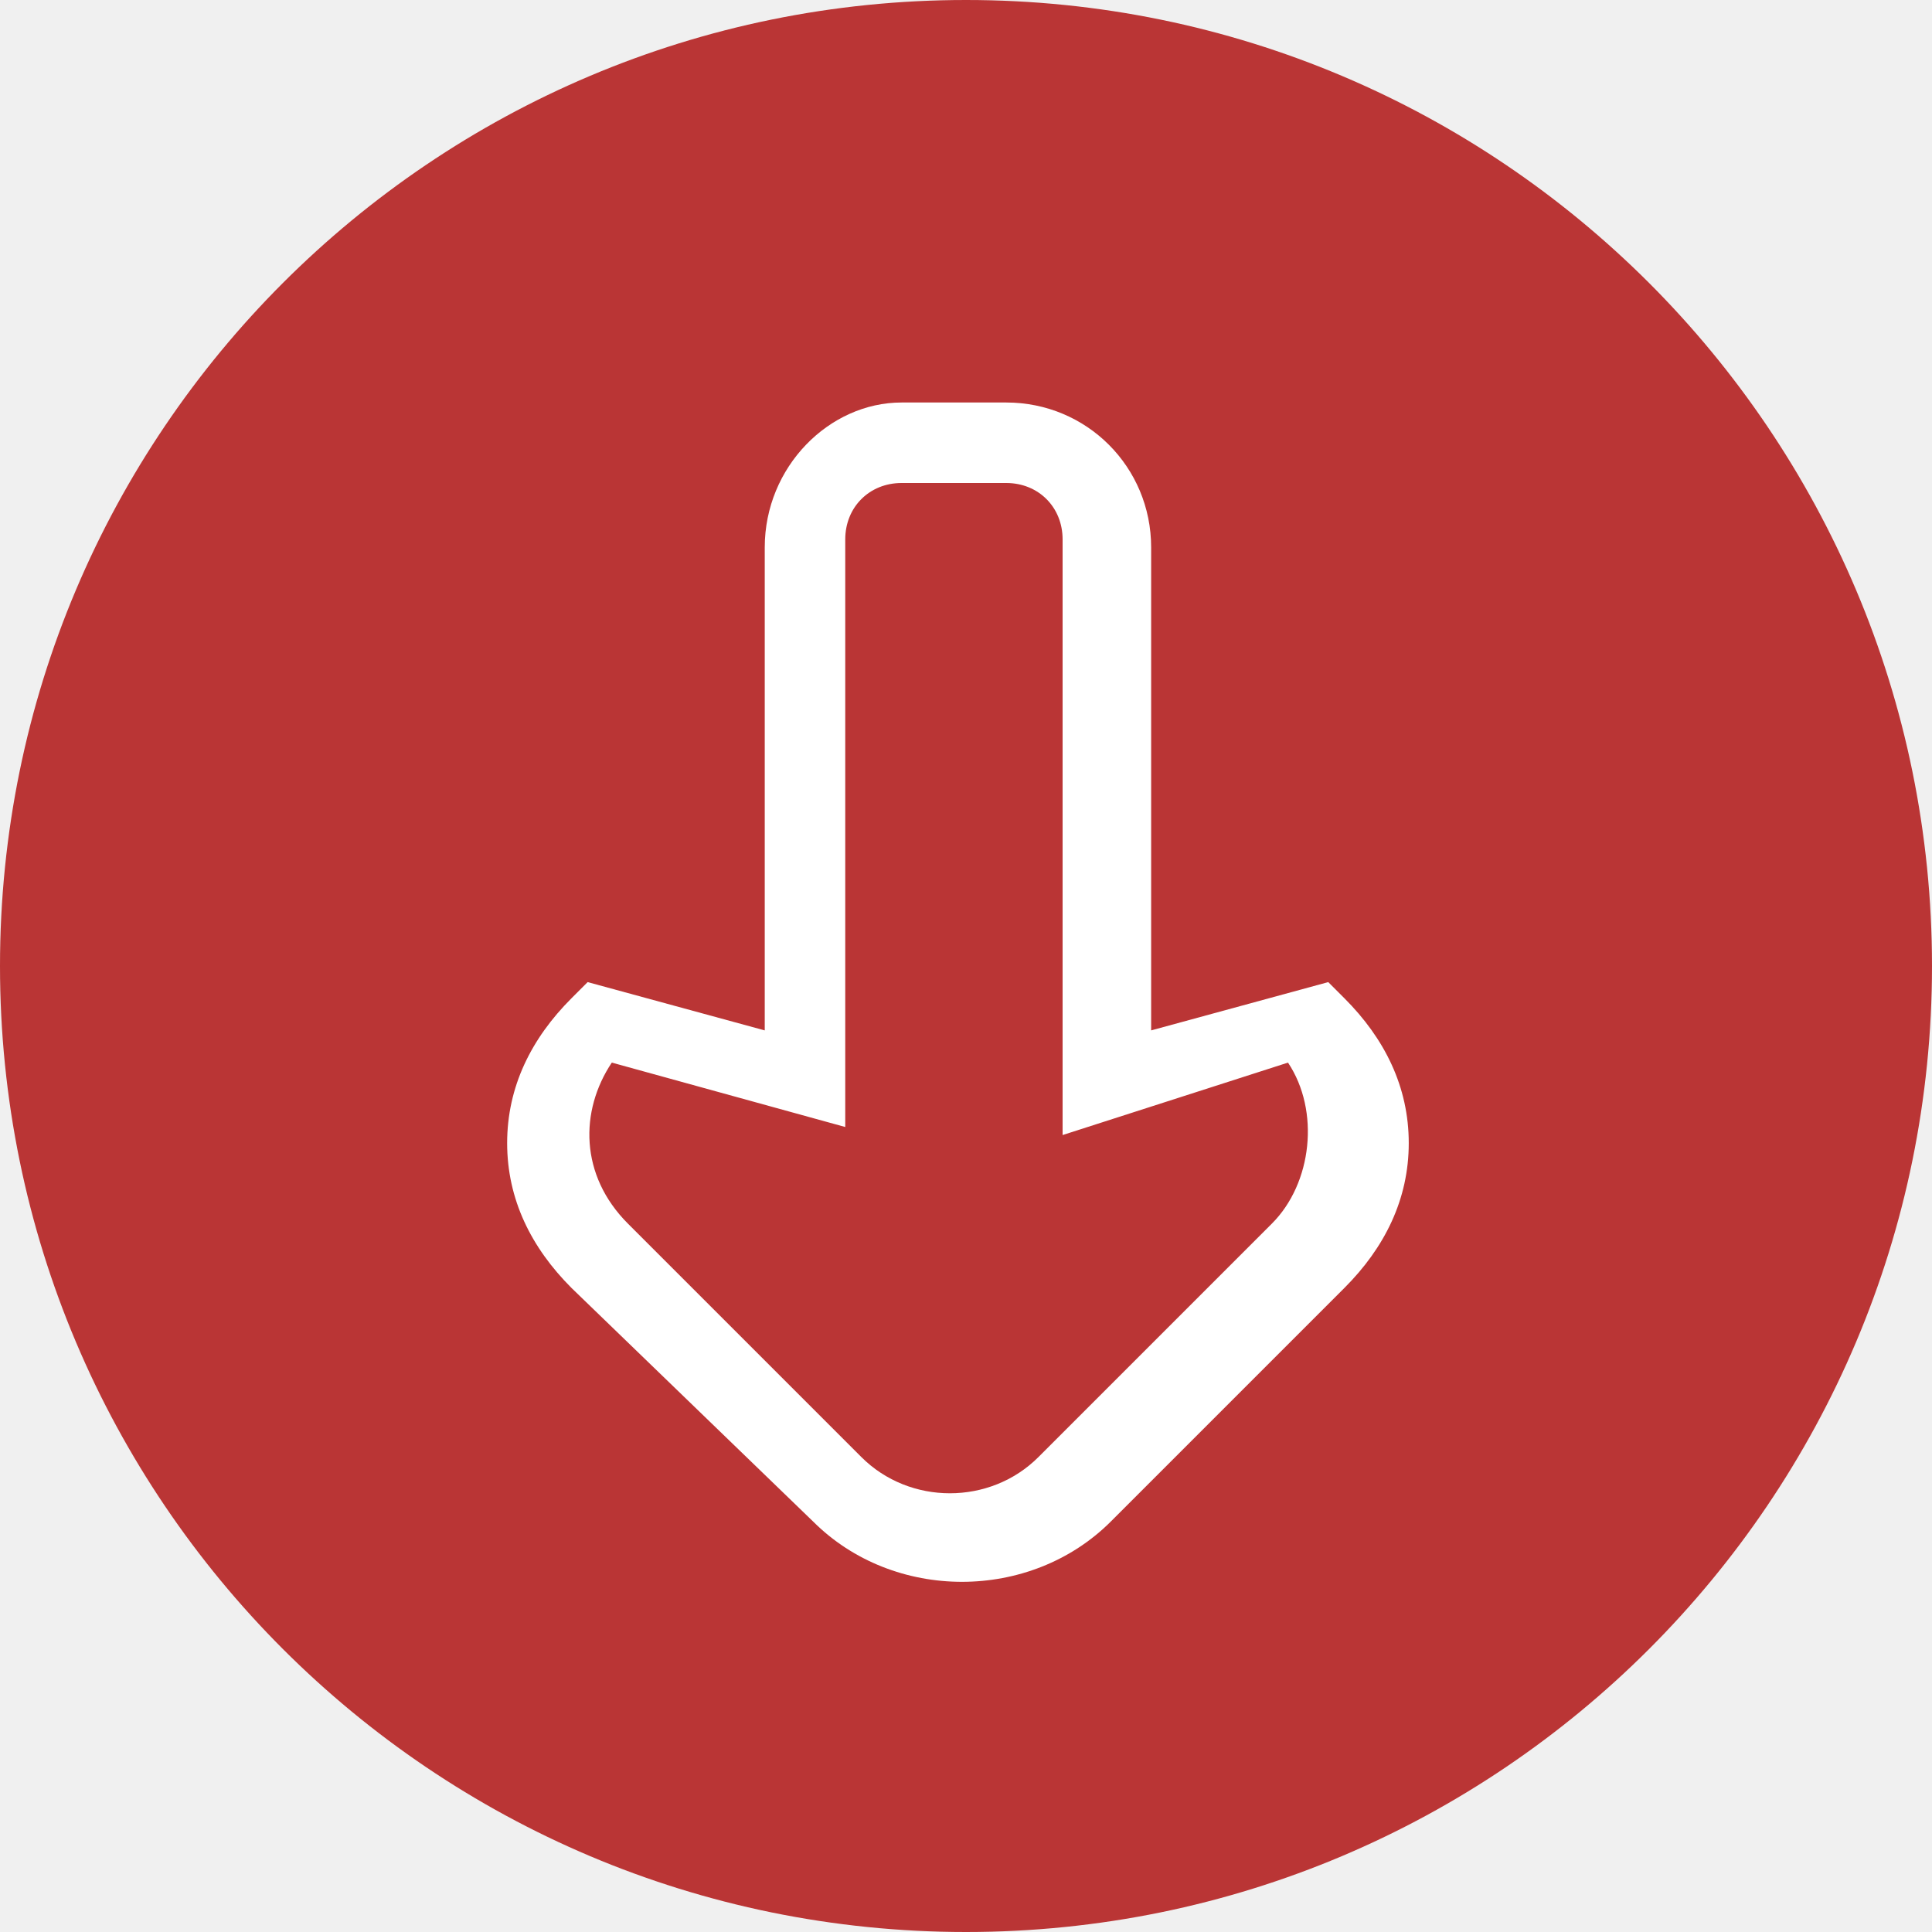
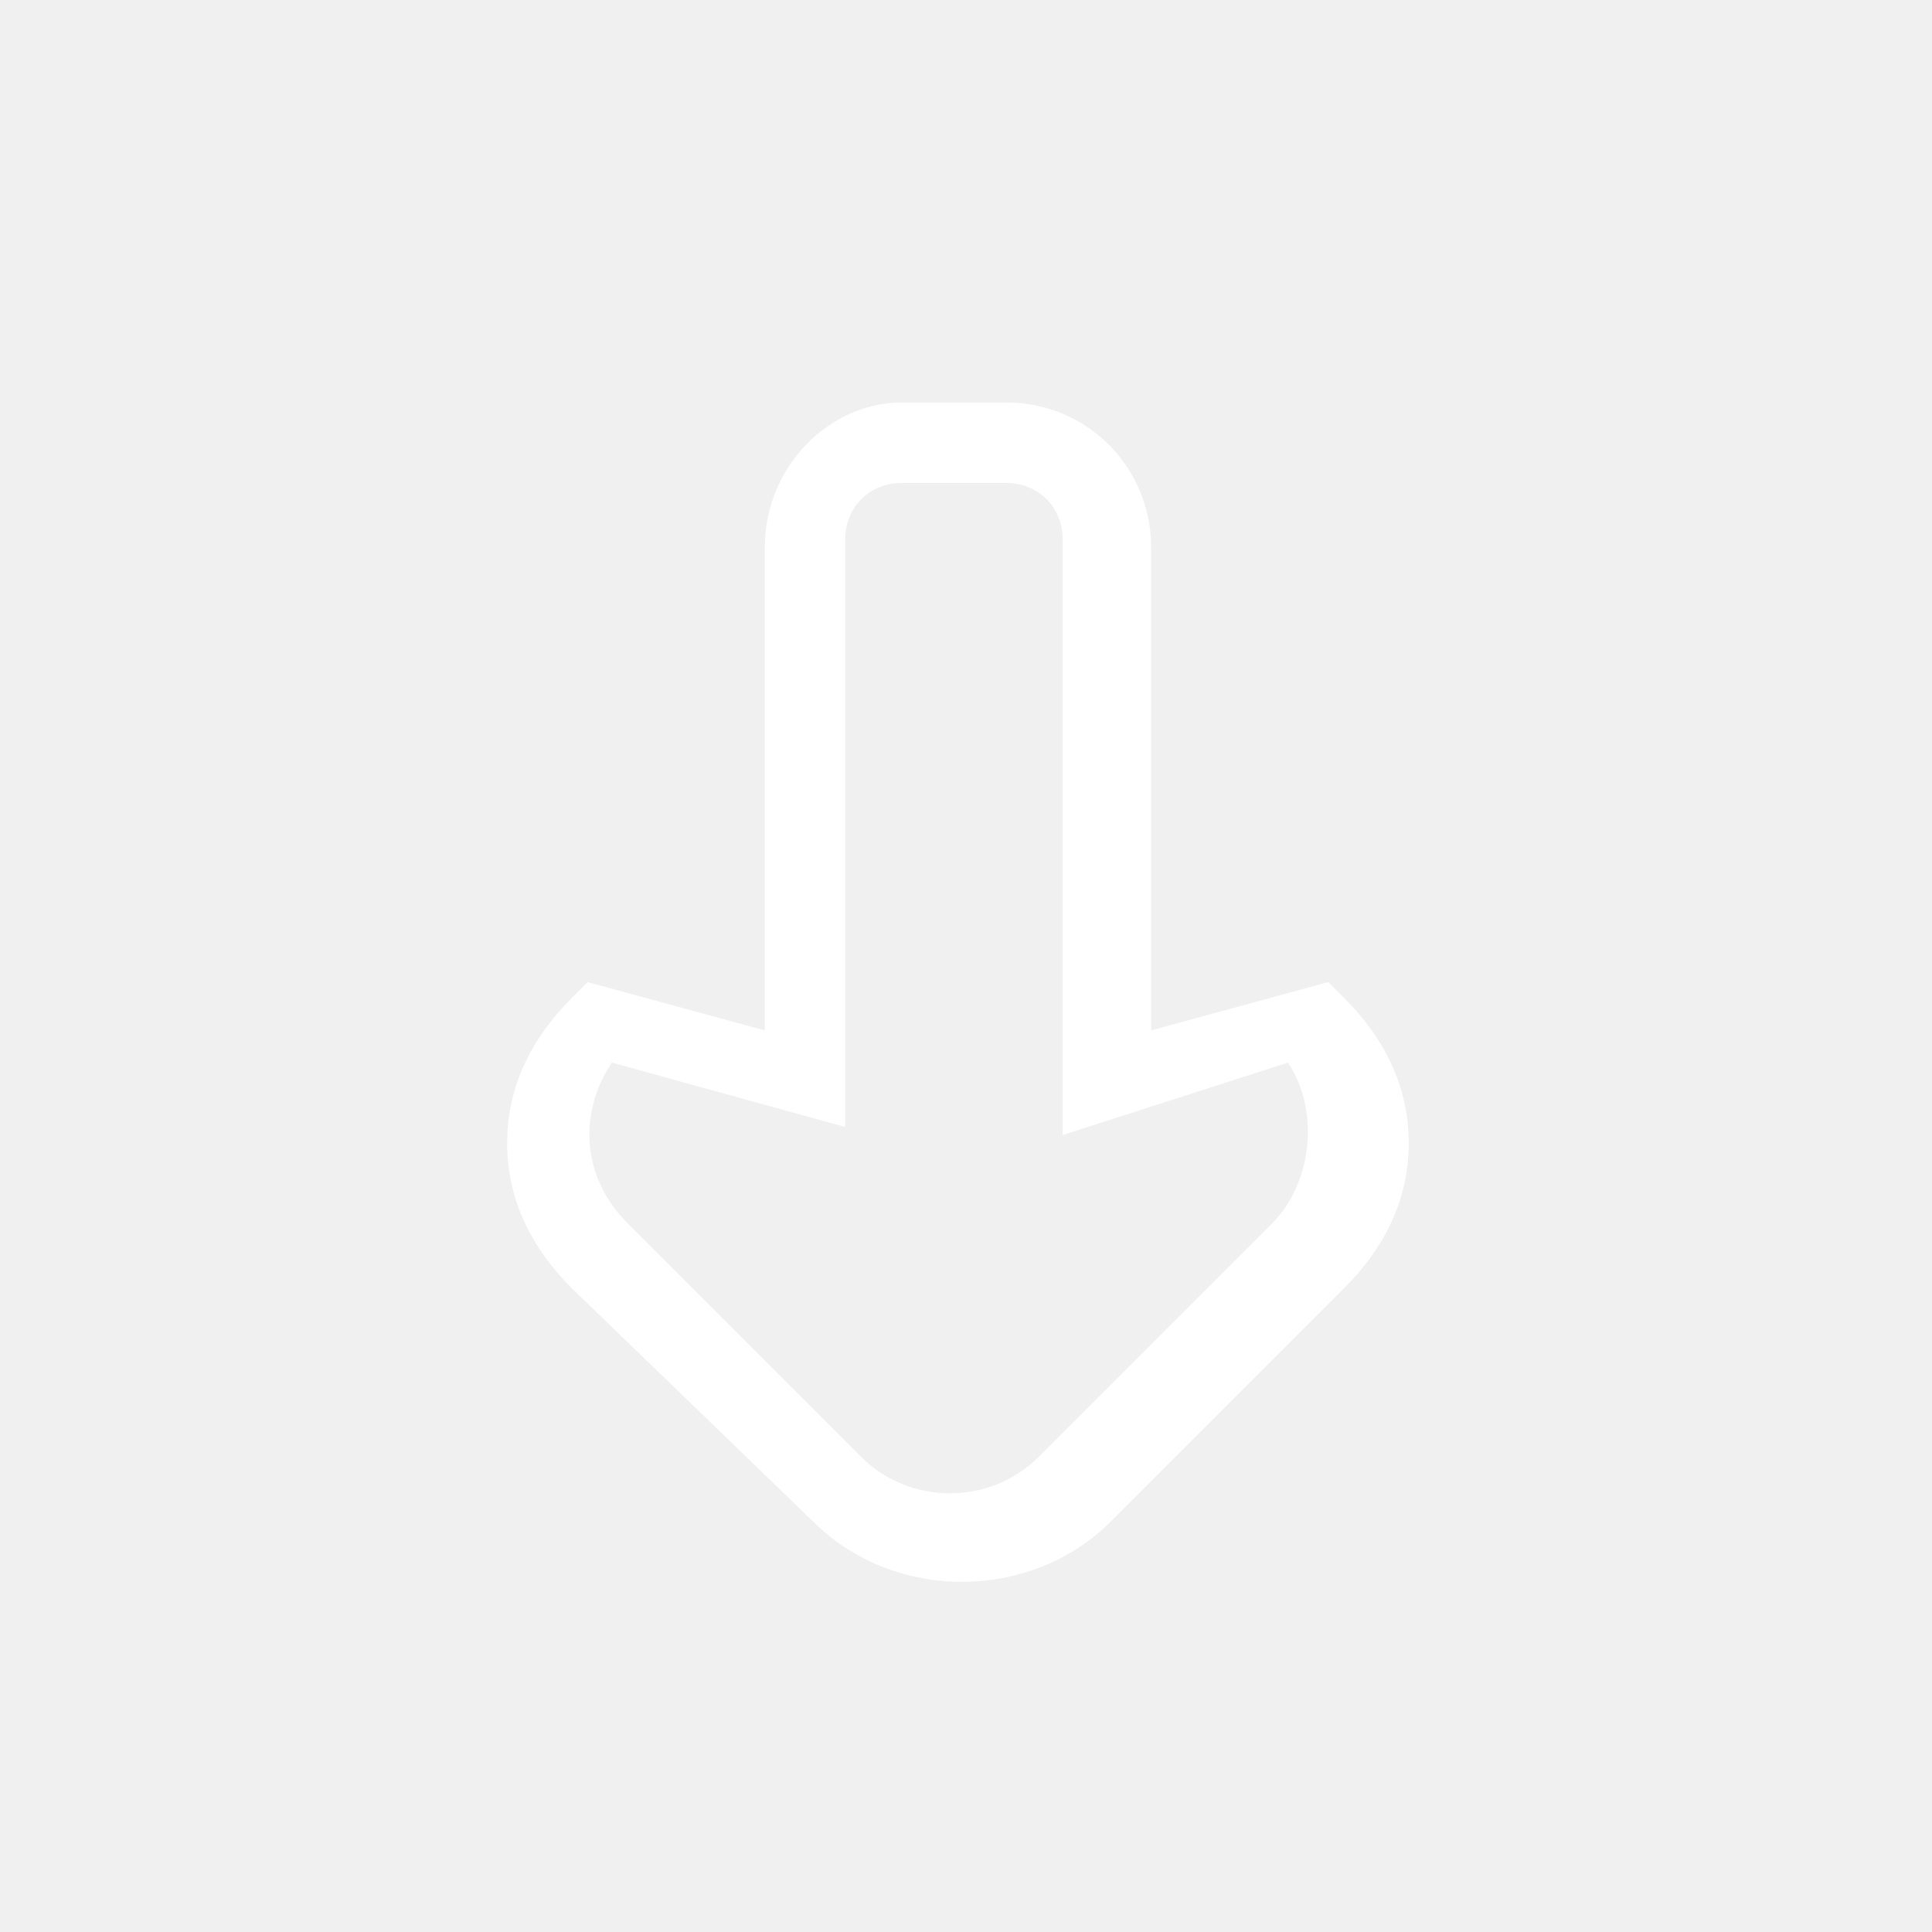
<svg xmlns="http://www.w3.org/2000/svg" version="1.1" id="Layer_1" x="0px" y="0px" viewBox="0 0 24 24" style="enable-background:new 0 0 24 24;" xml:space="preserve">
  <style type="text/css">
- 	.st0{fill:#BA3535;}
+ 	.st0{display:none;fill:#BA3535;}
	.st1{fill:#FFFFFF;}
</style>
  <g>
    <circle class="st0" cx="12" cy="12" r="12" />
-     <path class="st1" d="M11.2,5l1.3,0c1,0,1.8,0.8,1.8,1.8l0,6l2.2-0.6l0.2,0.2c0.5,0.5,0.8,1.1,0.8,1.8c0,0.7-0.3,1.3-0.8,1.8   l-2.9,2.9c-1,1-2.7,1-3.7,0L7.1,16c-0.5-0.5-0.8-1.1-0.8-1.8c0-0.7,0.3-1.3,0.8-1.8l0.2-0.2l2.2,0.6l0-6C9.5,5.8,10.3,5,11.2,5    M13.2,14.1l0-7.4c0-0.4-0.3-0.7-0.7-0.7l-1.3,0c-0.4,0-0.7,0.3-0.7,0.7l0,7.3l-2.9-0.8c-0.4,0.6-0.4,1.4,0.2,2l2.9,2.9   c0.6,0.6,1.6,0.6,2.2,0l2.9-2.9c0.5-0.5,0.6-1.4,0.2-2L13.2,14.1z" />
+     <path class="st1" d="M11.2,5h1.3c1,0,1.8,0.8,1.8,1.8v6l2.2-0.6l0.2,0.2c0.5,0.5,0.8,1.1,0.8,1.8s-0.3,1.3-0.8,1.8l-2.9,2.9   c-1,1-2.7,1-3.7,0l-3-2.9c-0.5-0.5-0.8-1.1-0.8-1.8s0.3-1.3,0.8-1.8l0.2-0.2l2.2,0.6v-6C9.5,5.8,10.3,5,11.2,5 M13.2,14.1V6.7   c0-0.4-0.3-0.7-0.7-0.7h-1.3c-0.4,0-0.7,0.3-0.7,0.7V14l-2.9-0.8c-0.4,0.6-0.4,1.4,0.2,2l2.9,2.9c0.6,0.6,1.6,0.6,2.2,0l2.9-2.9   c0.5-0.5,0.6-1.4,0.2-2L13.2,14.1z" />
  </g>
</svg>
